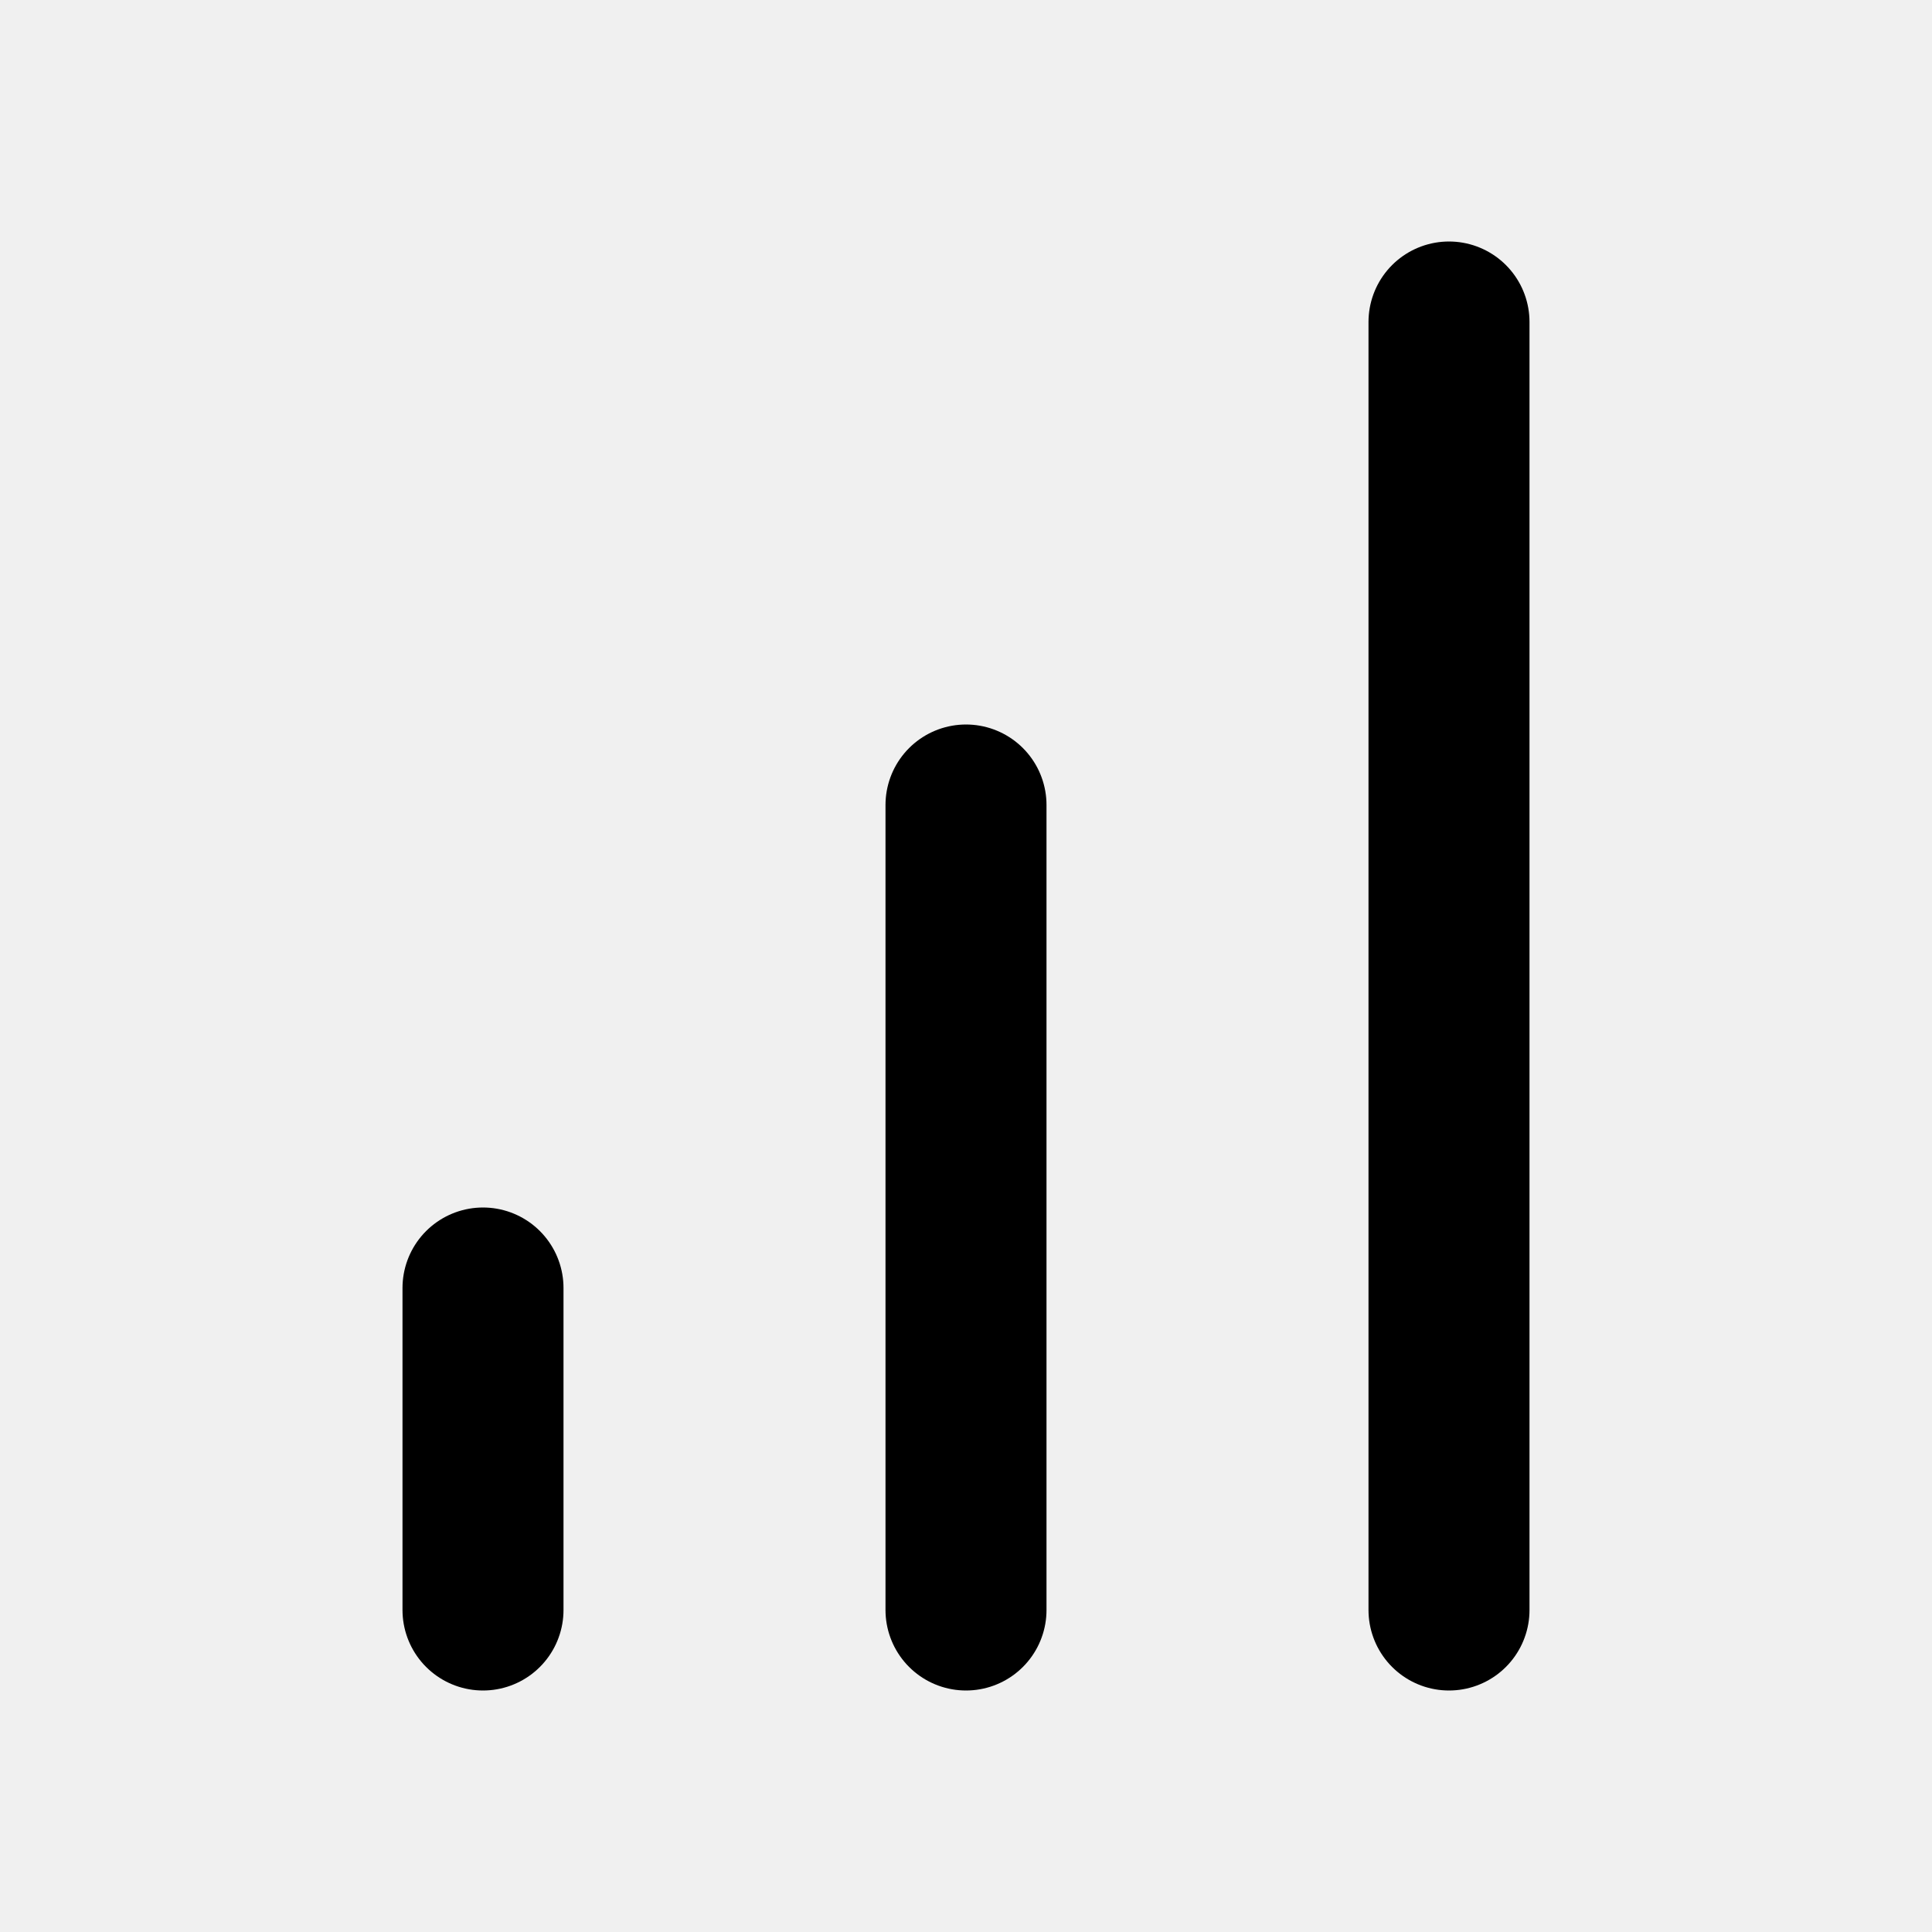
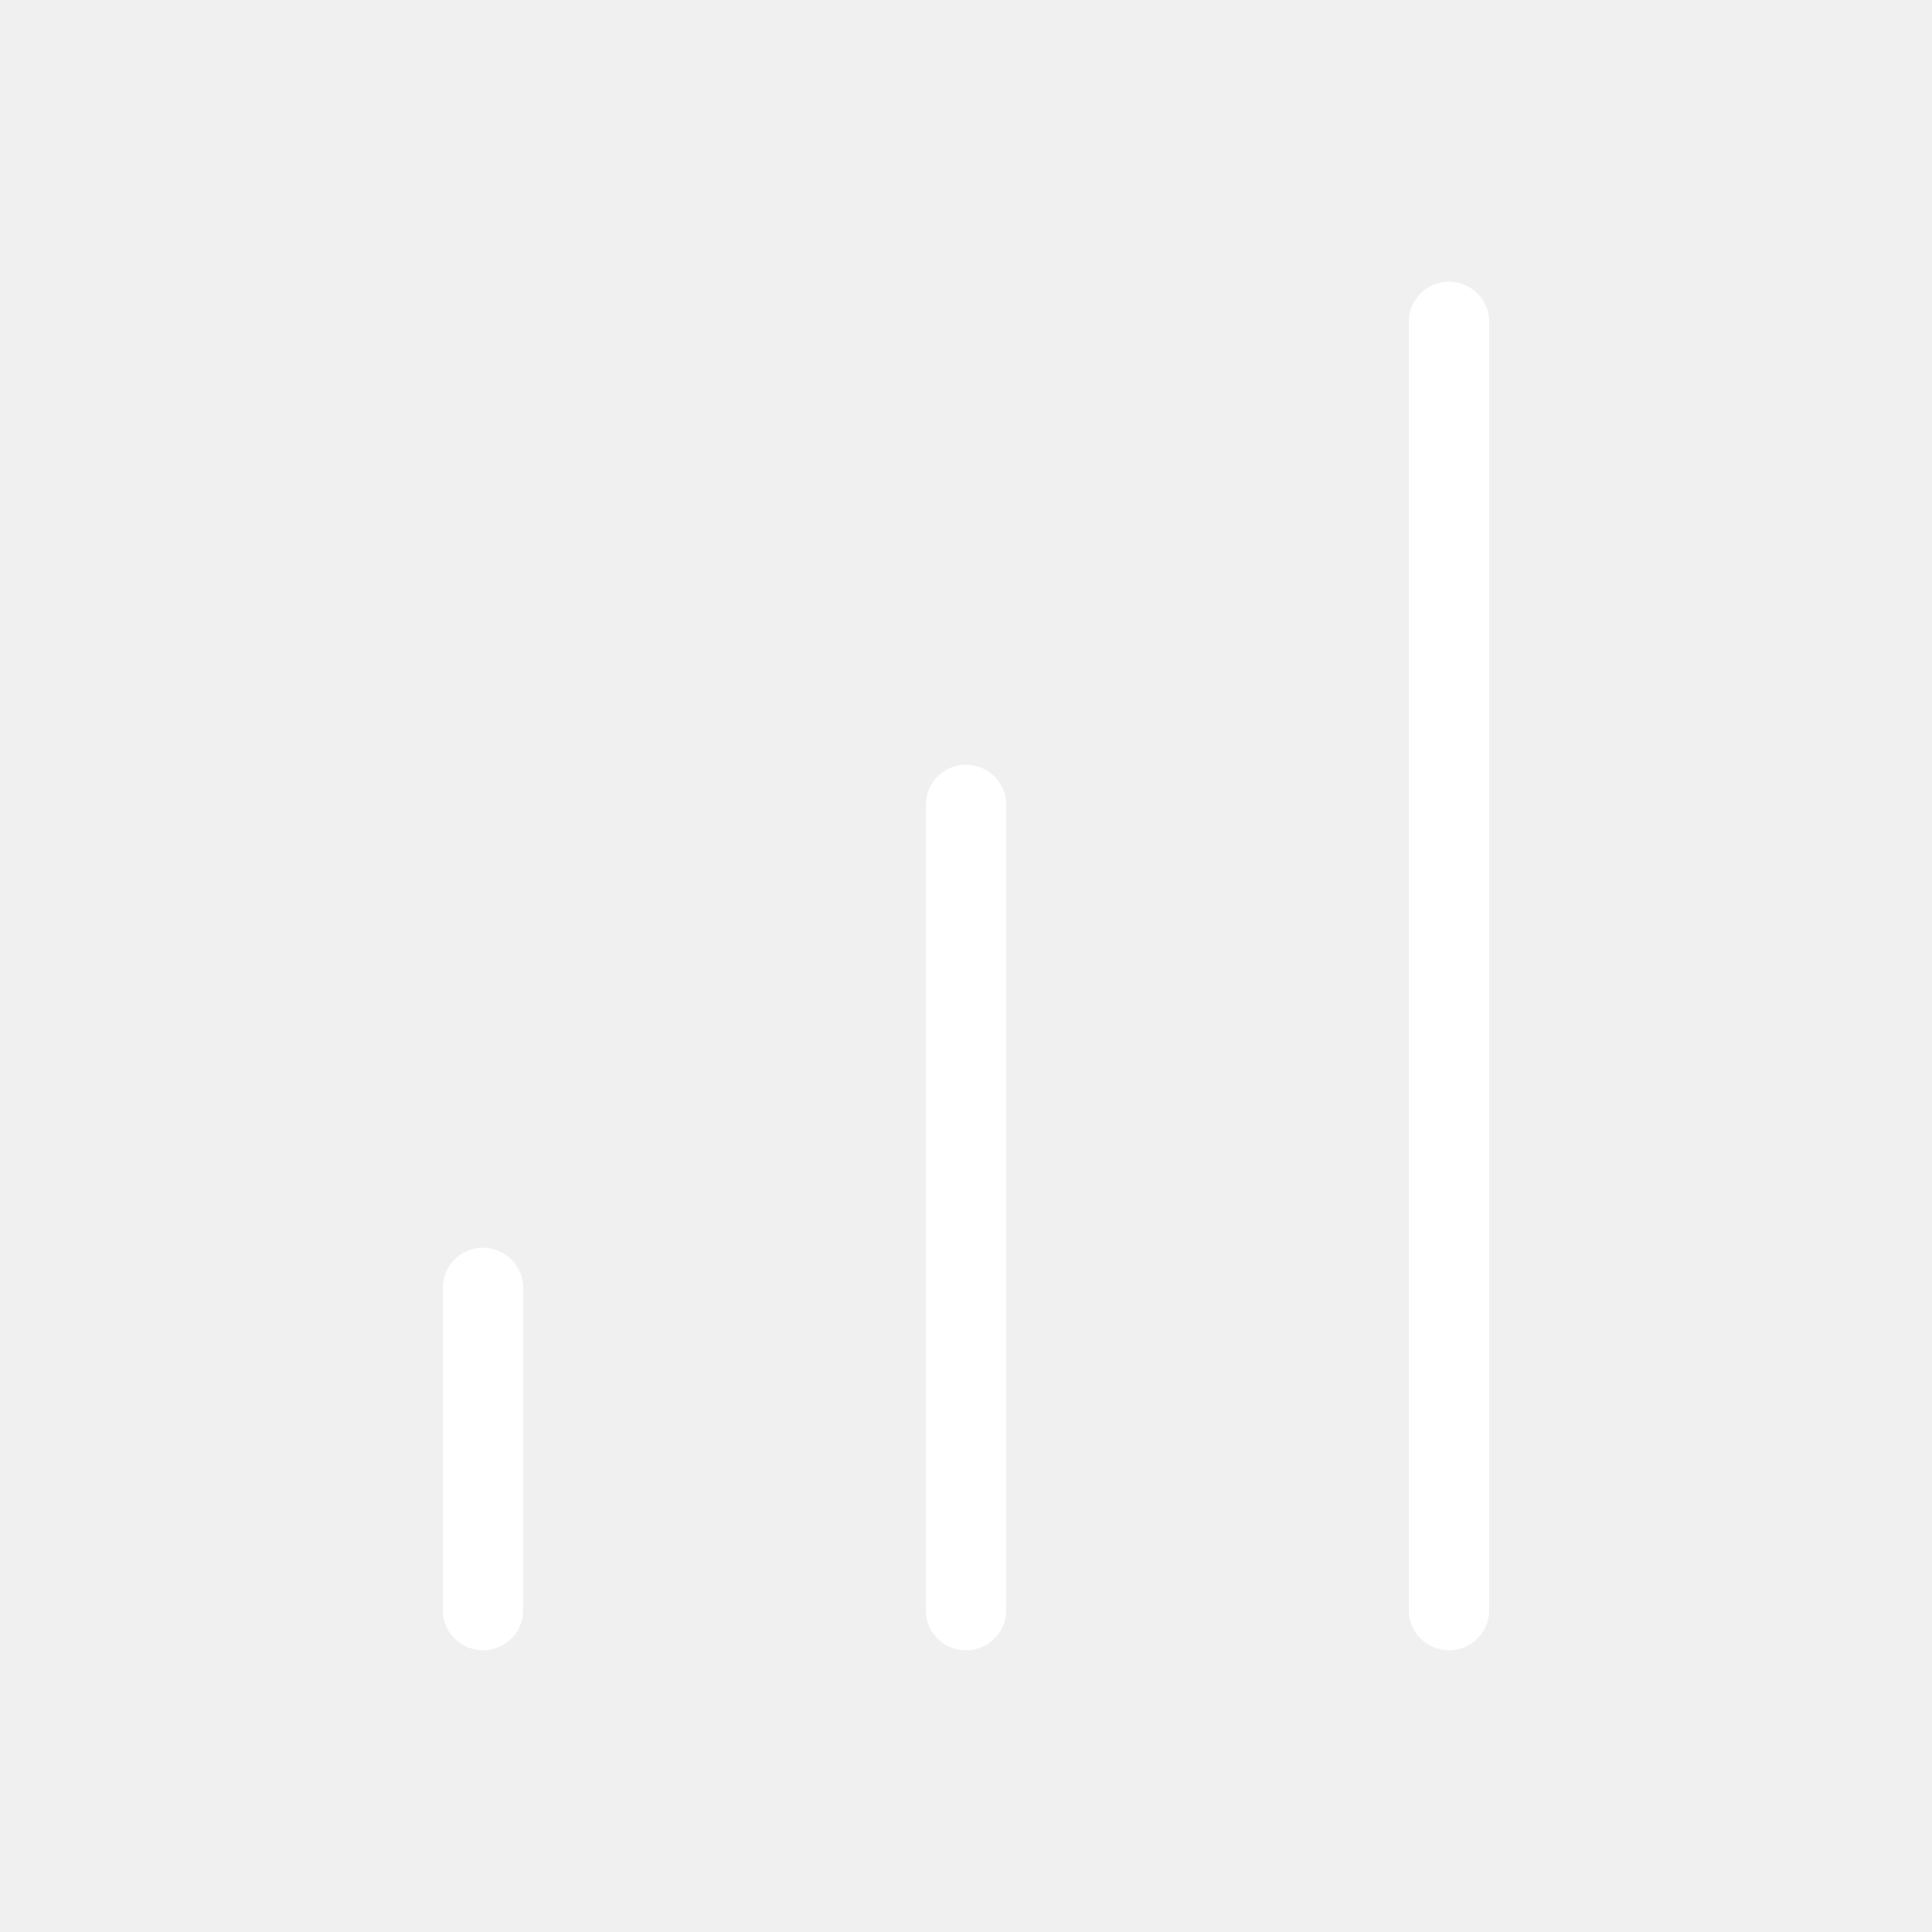
- <svg xmlns="http://www.w3.org/2000/svg" width="24" height="24" viewBox="0 0 24 24" fill="none" stroke="currentColor" stroke-width="2" stroke-linecap="round" stroke-linejoin="round" class="feather feather-bar-chart">
+ <svg xmlns="http://www.w3.org/2000/svg" width="32" height="32" viewBox="0 0 24 24" fill="none" stroke="white" stroke-width="1" stroke-linecap="round" stroke-linejoin="round" class="feather feather-bar-chart">
  <line x1="12" y1="20" x2="12" y2="10" />
  <line x1="18" y1="20" x2="18" y2="4" />
  <line x1="6" y1="20" x2="6" y2="16" />
</svg>
